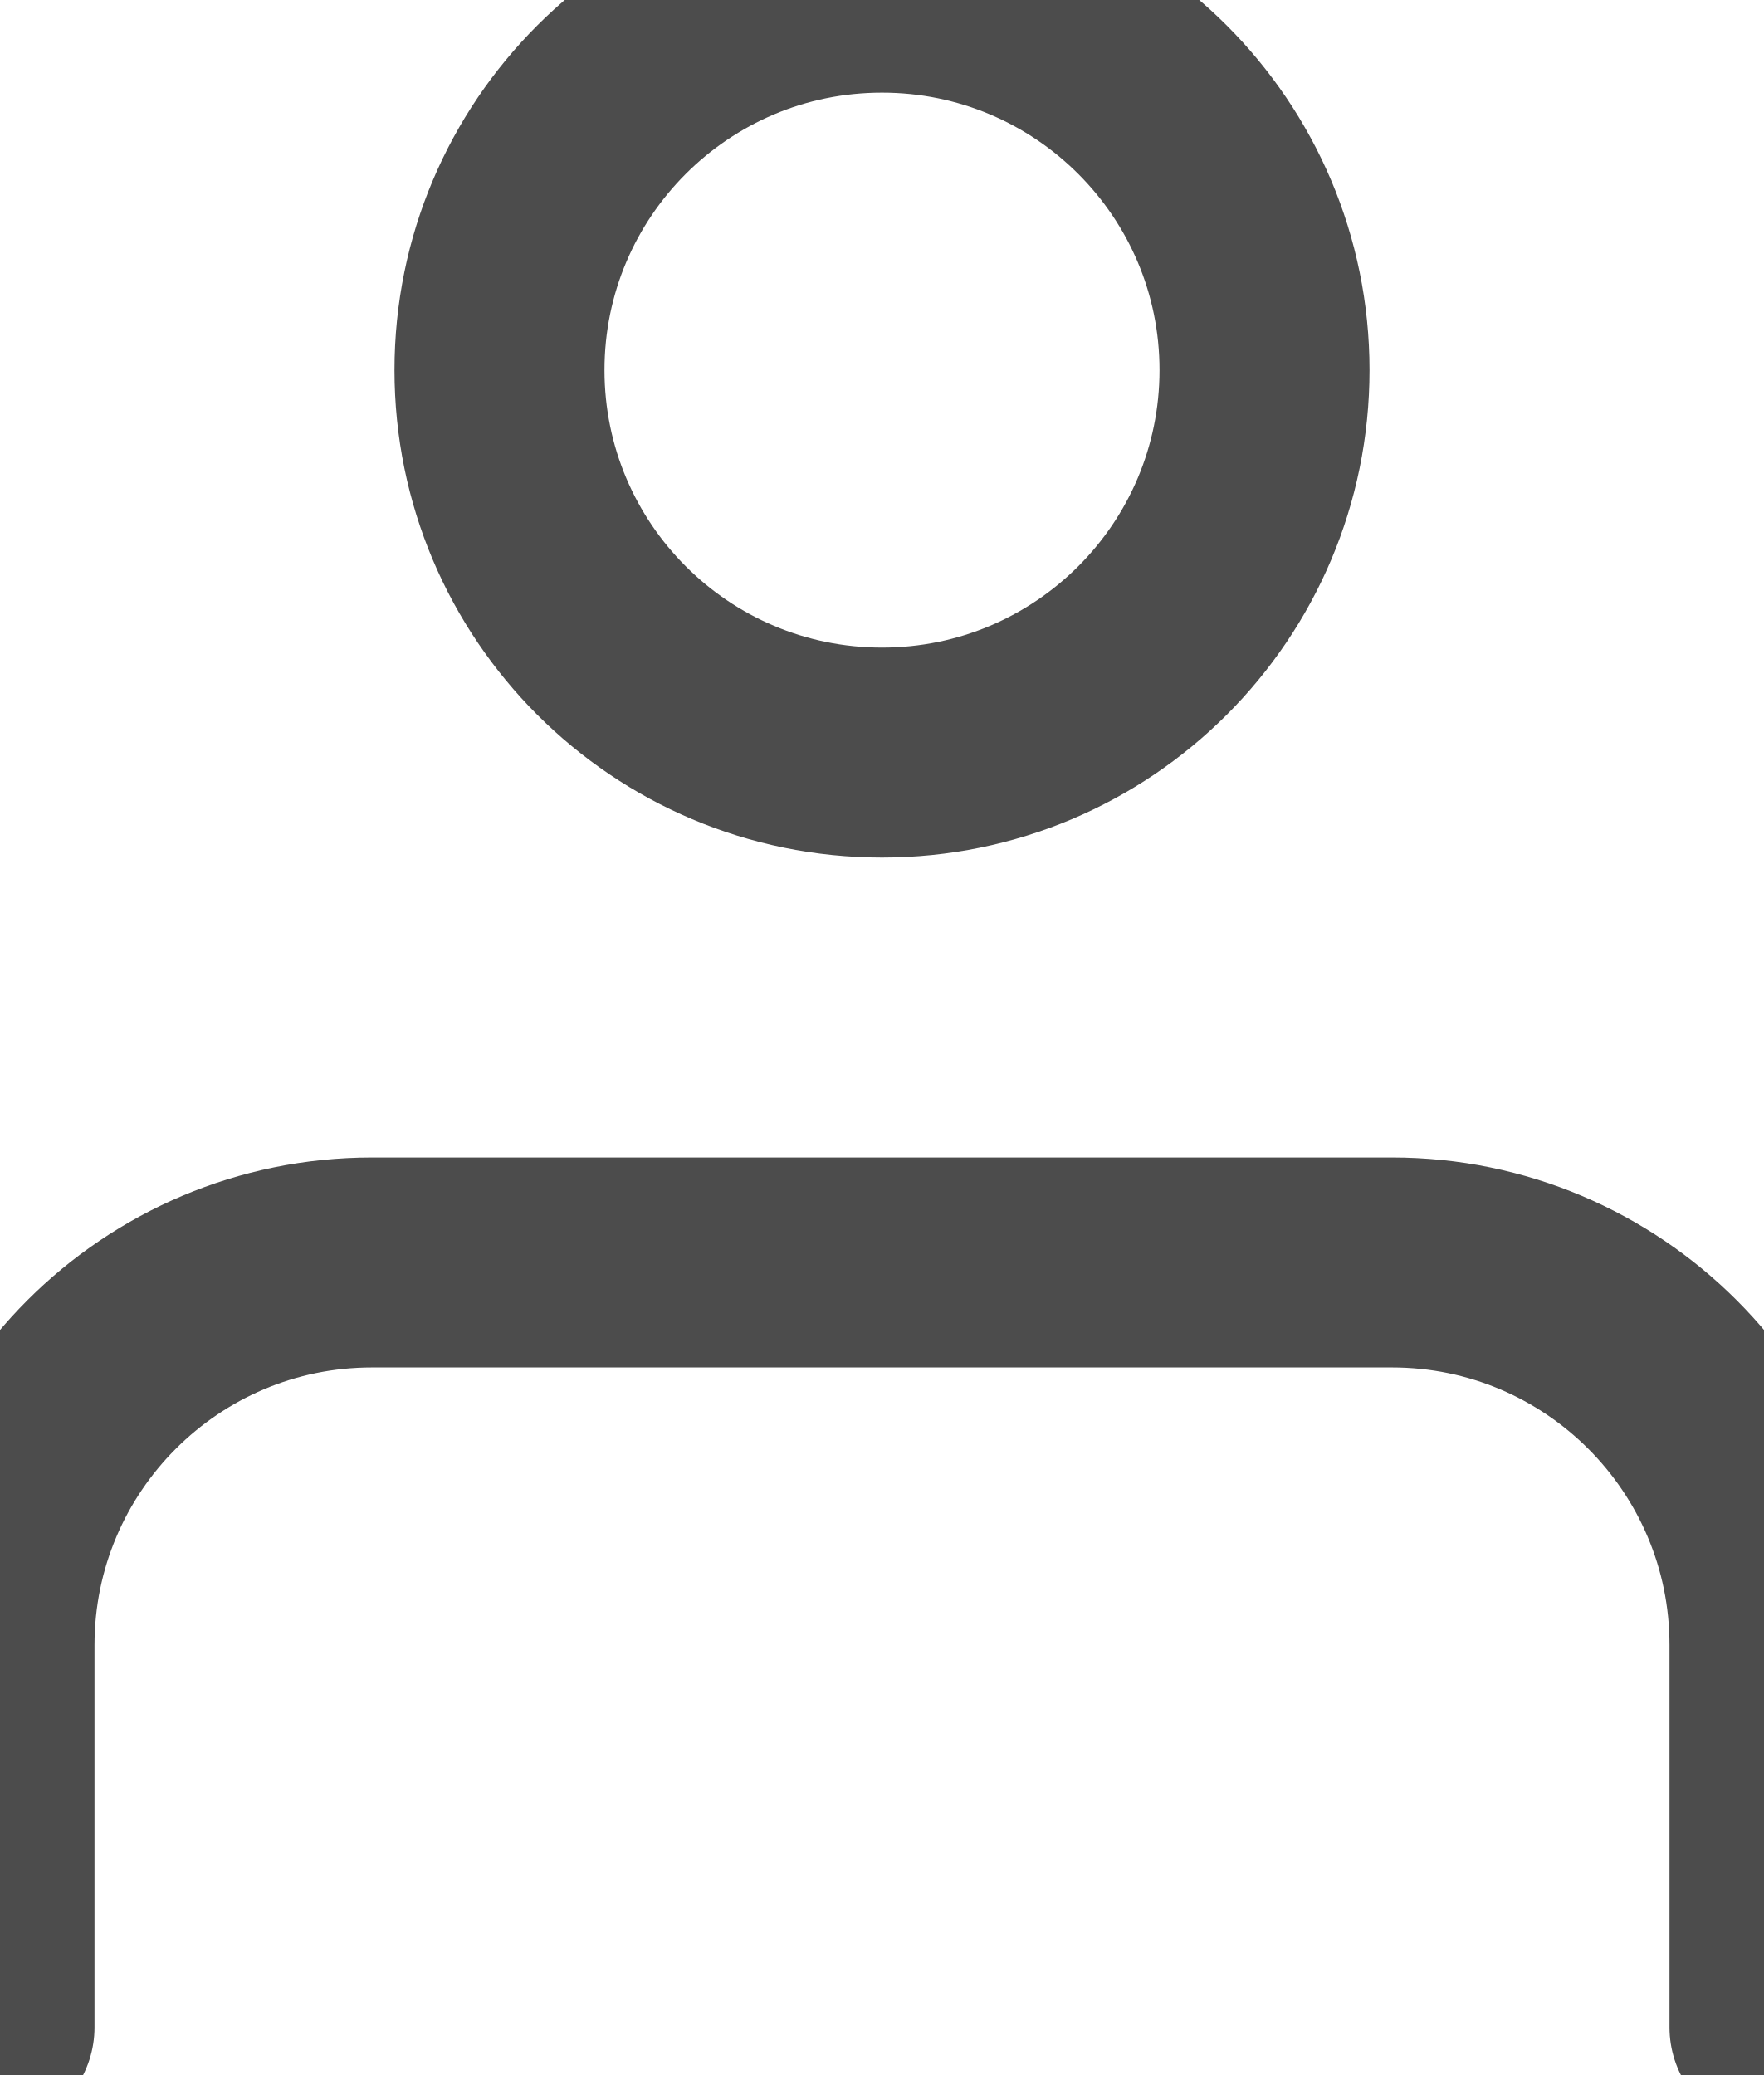
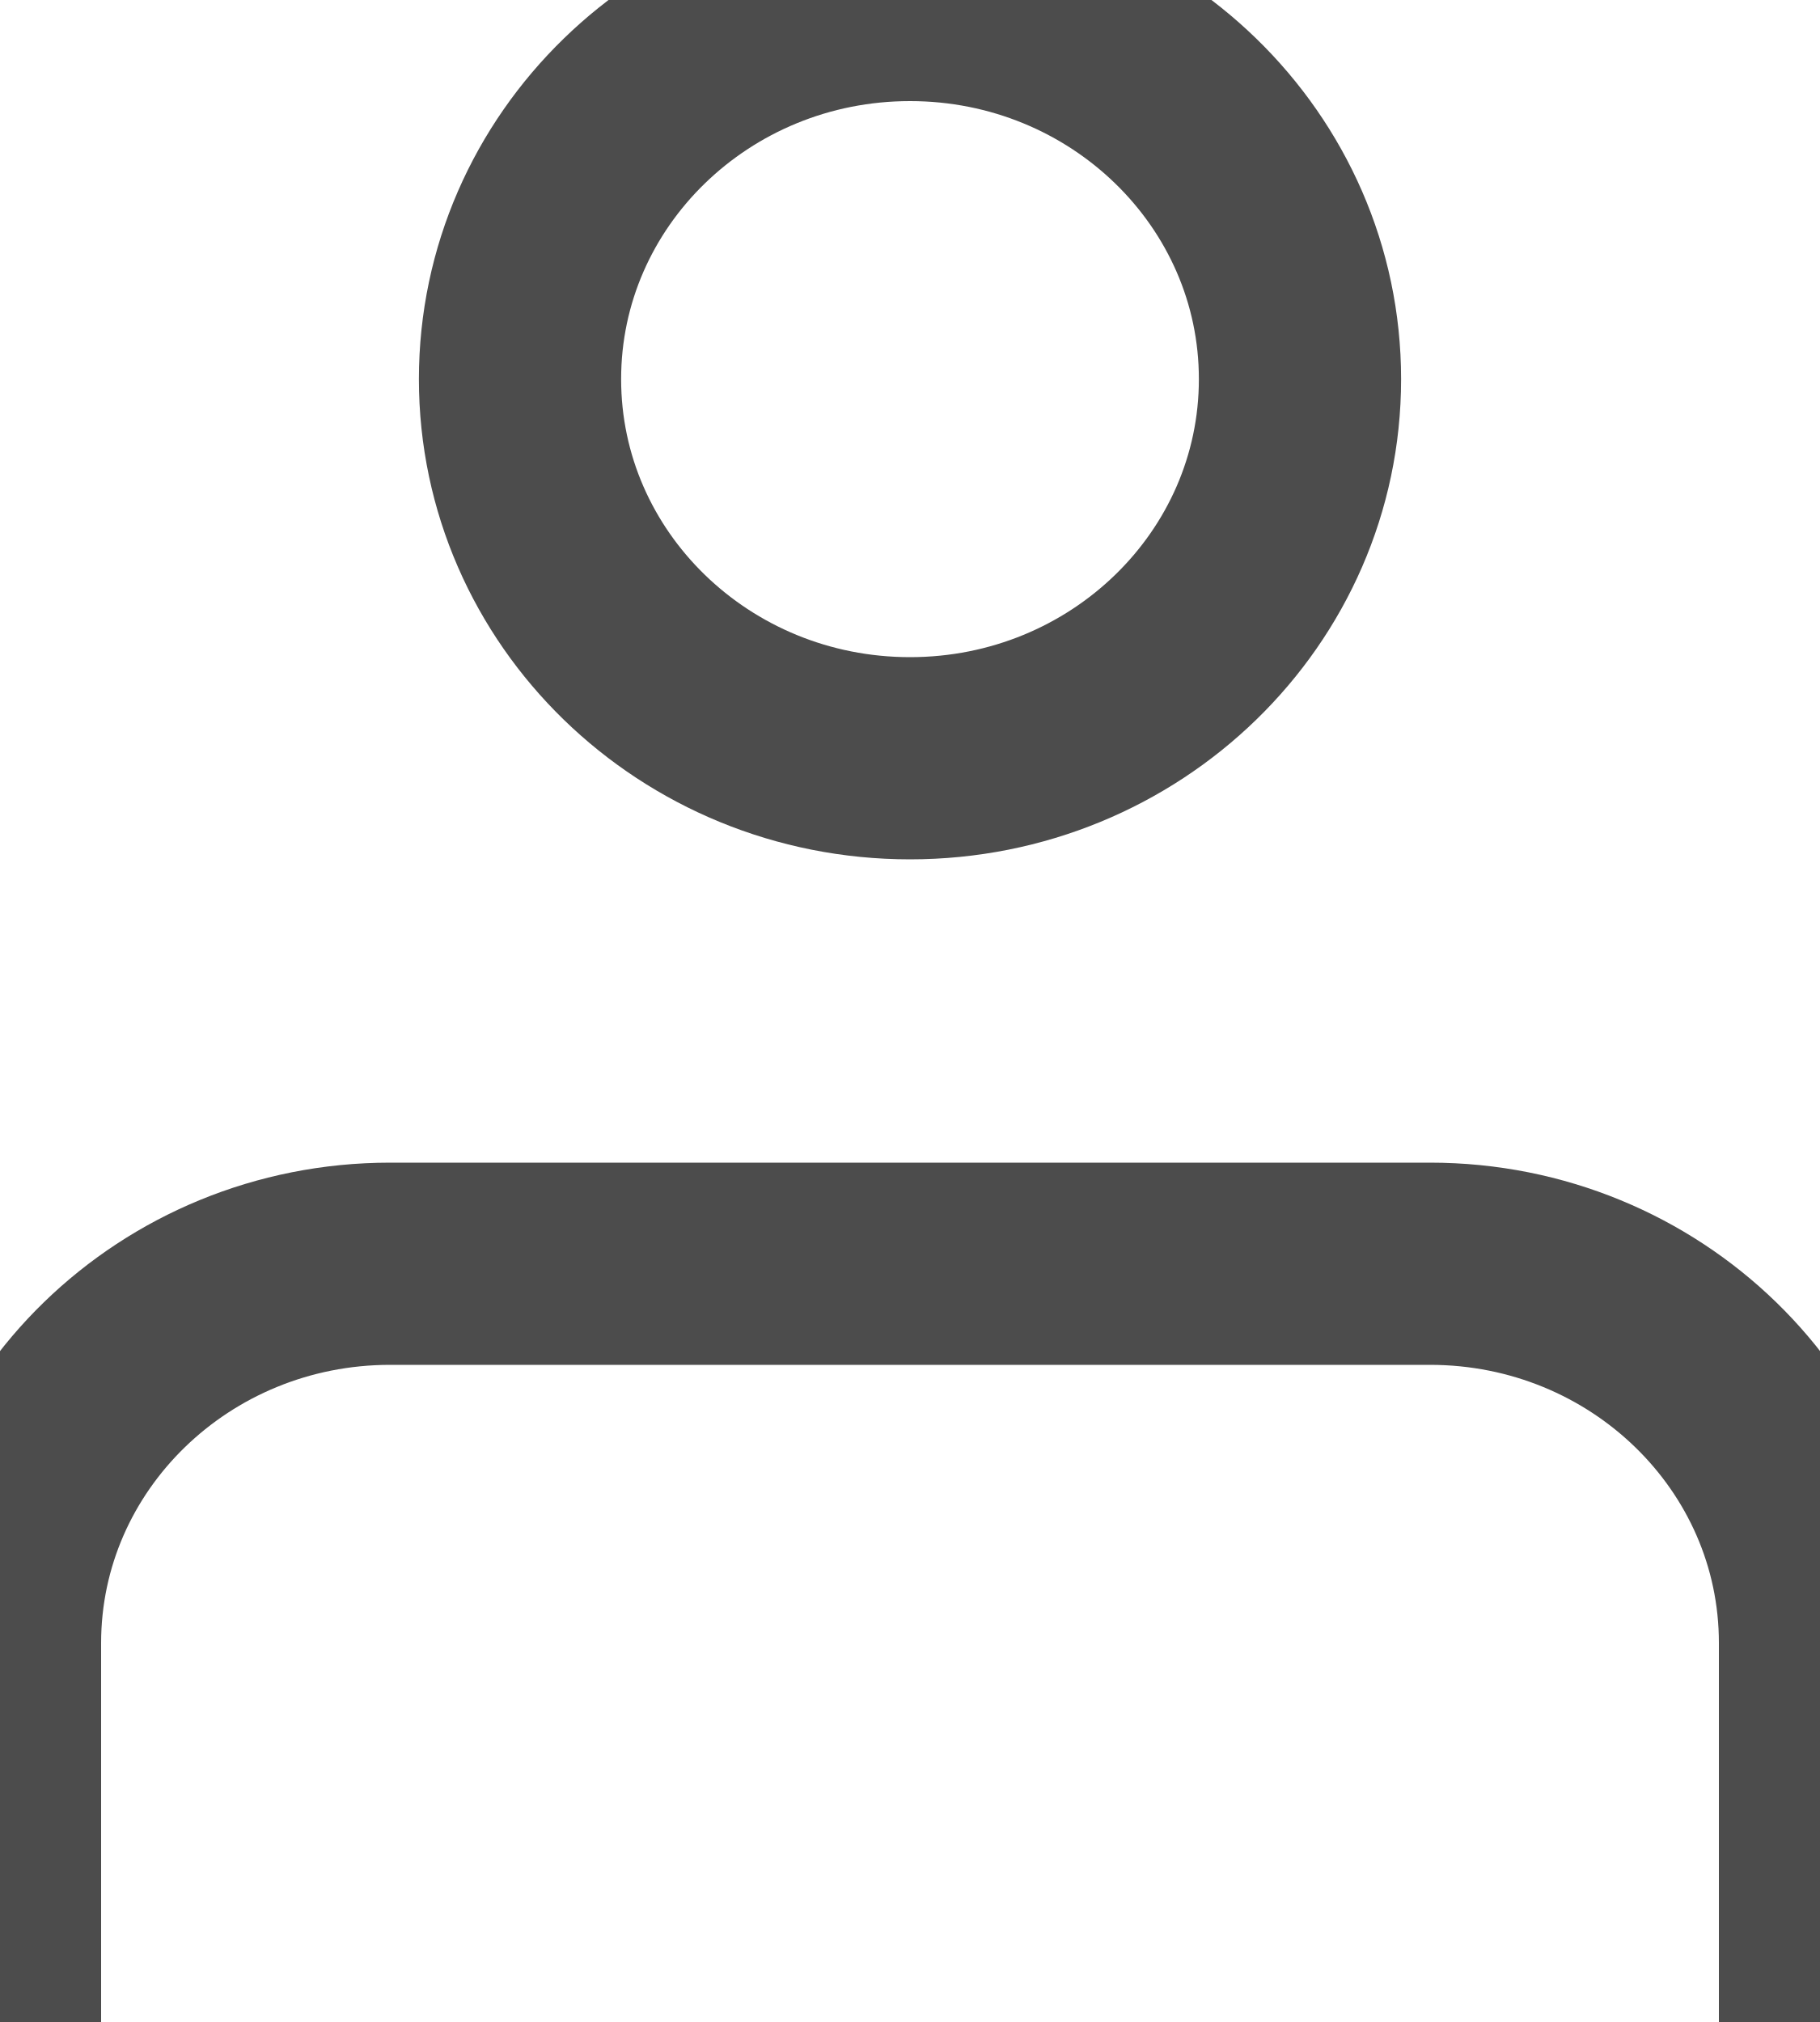
- <svg xmlns="http://www.w3.org/2000/svg" width="17" height="20" viewBox="0.1 0.4 16.8 19.2" fill="none">
-   <path d="M17 19.429L17 15.786C17 13.774 15.369 12.143 13.357 12.143H3.643C1.632 12.143 0.001 13.774 0 15.786L0 19.429M12.143 3.643C12.143 5.655 10.512 7.286 8.5 7.286C6.488 7.286 4.857 5.655 4.857 3.643C4.857 1.631 6.488 0 8.5 0C10.512 0 12.143 1.631 12.143 3.643Z" stroke="black" stroke-opacity="0.7" stroke-width="2" stroke-linecap="round" stroke-linejoin="round" />
+ <svg xmlns="http://www.w3.org/2000/svg" width="18" height="20" viewBox="0 0 18 20" fill="none">
+   <path d="M18 20L18 16.25C18 14.179 16.273 12.5 14.143 12.5H3.858C1.728 12.5 0.001 14.179 0 16.25L0 20M12.857 3.75C12.857 5.821 11.13 7.5 9 7.5C6.87 7.5 5.143 5.821 5.143 3.75C5.143 1.679 6.87 0 9 0C11.13 0 12.857 1.679 12.857 3.75Z" stroke="black" stroke-opacity="0.7" stroke-width="2" stroke-linecap="round" stroke-linejoin="round" />
</svg>
